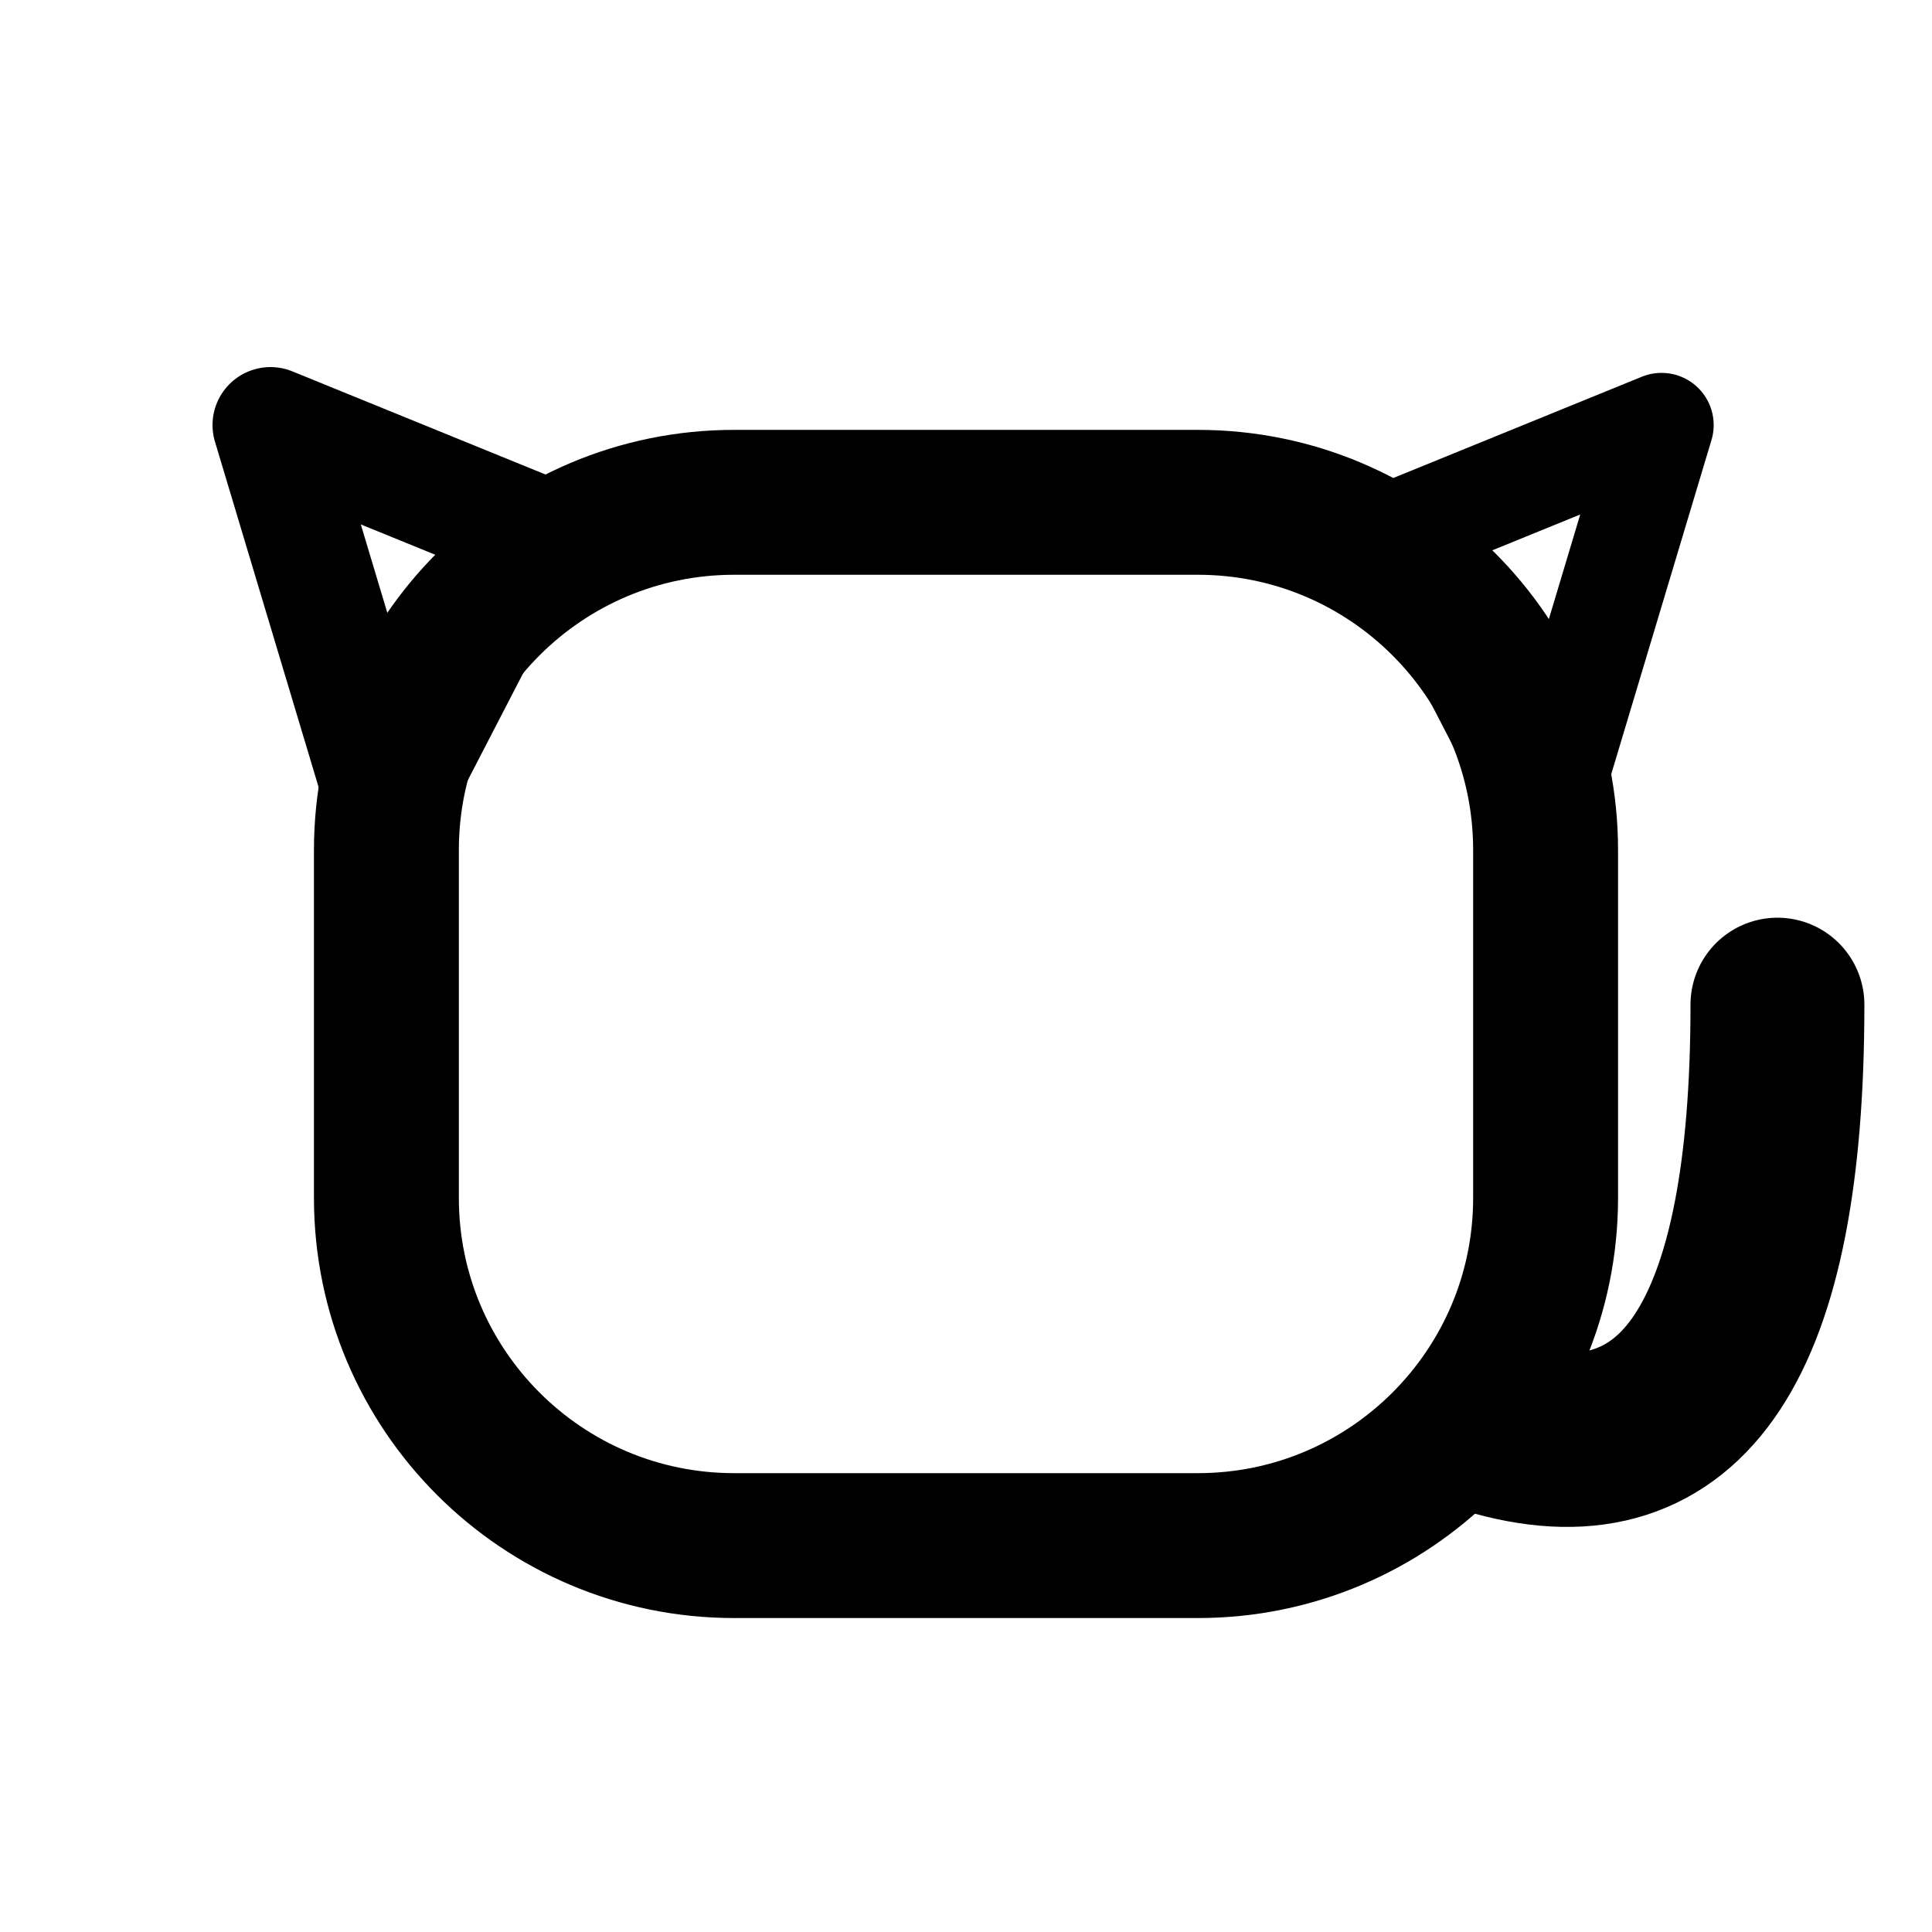
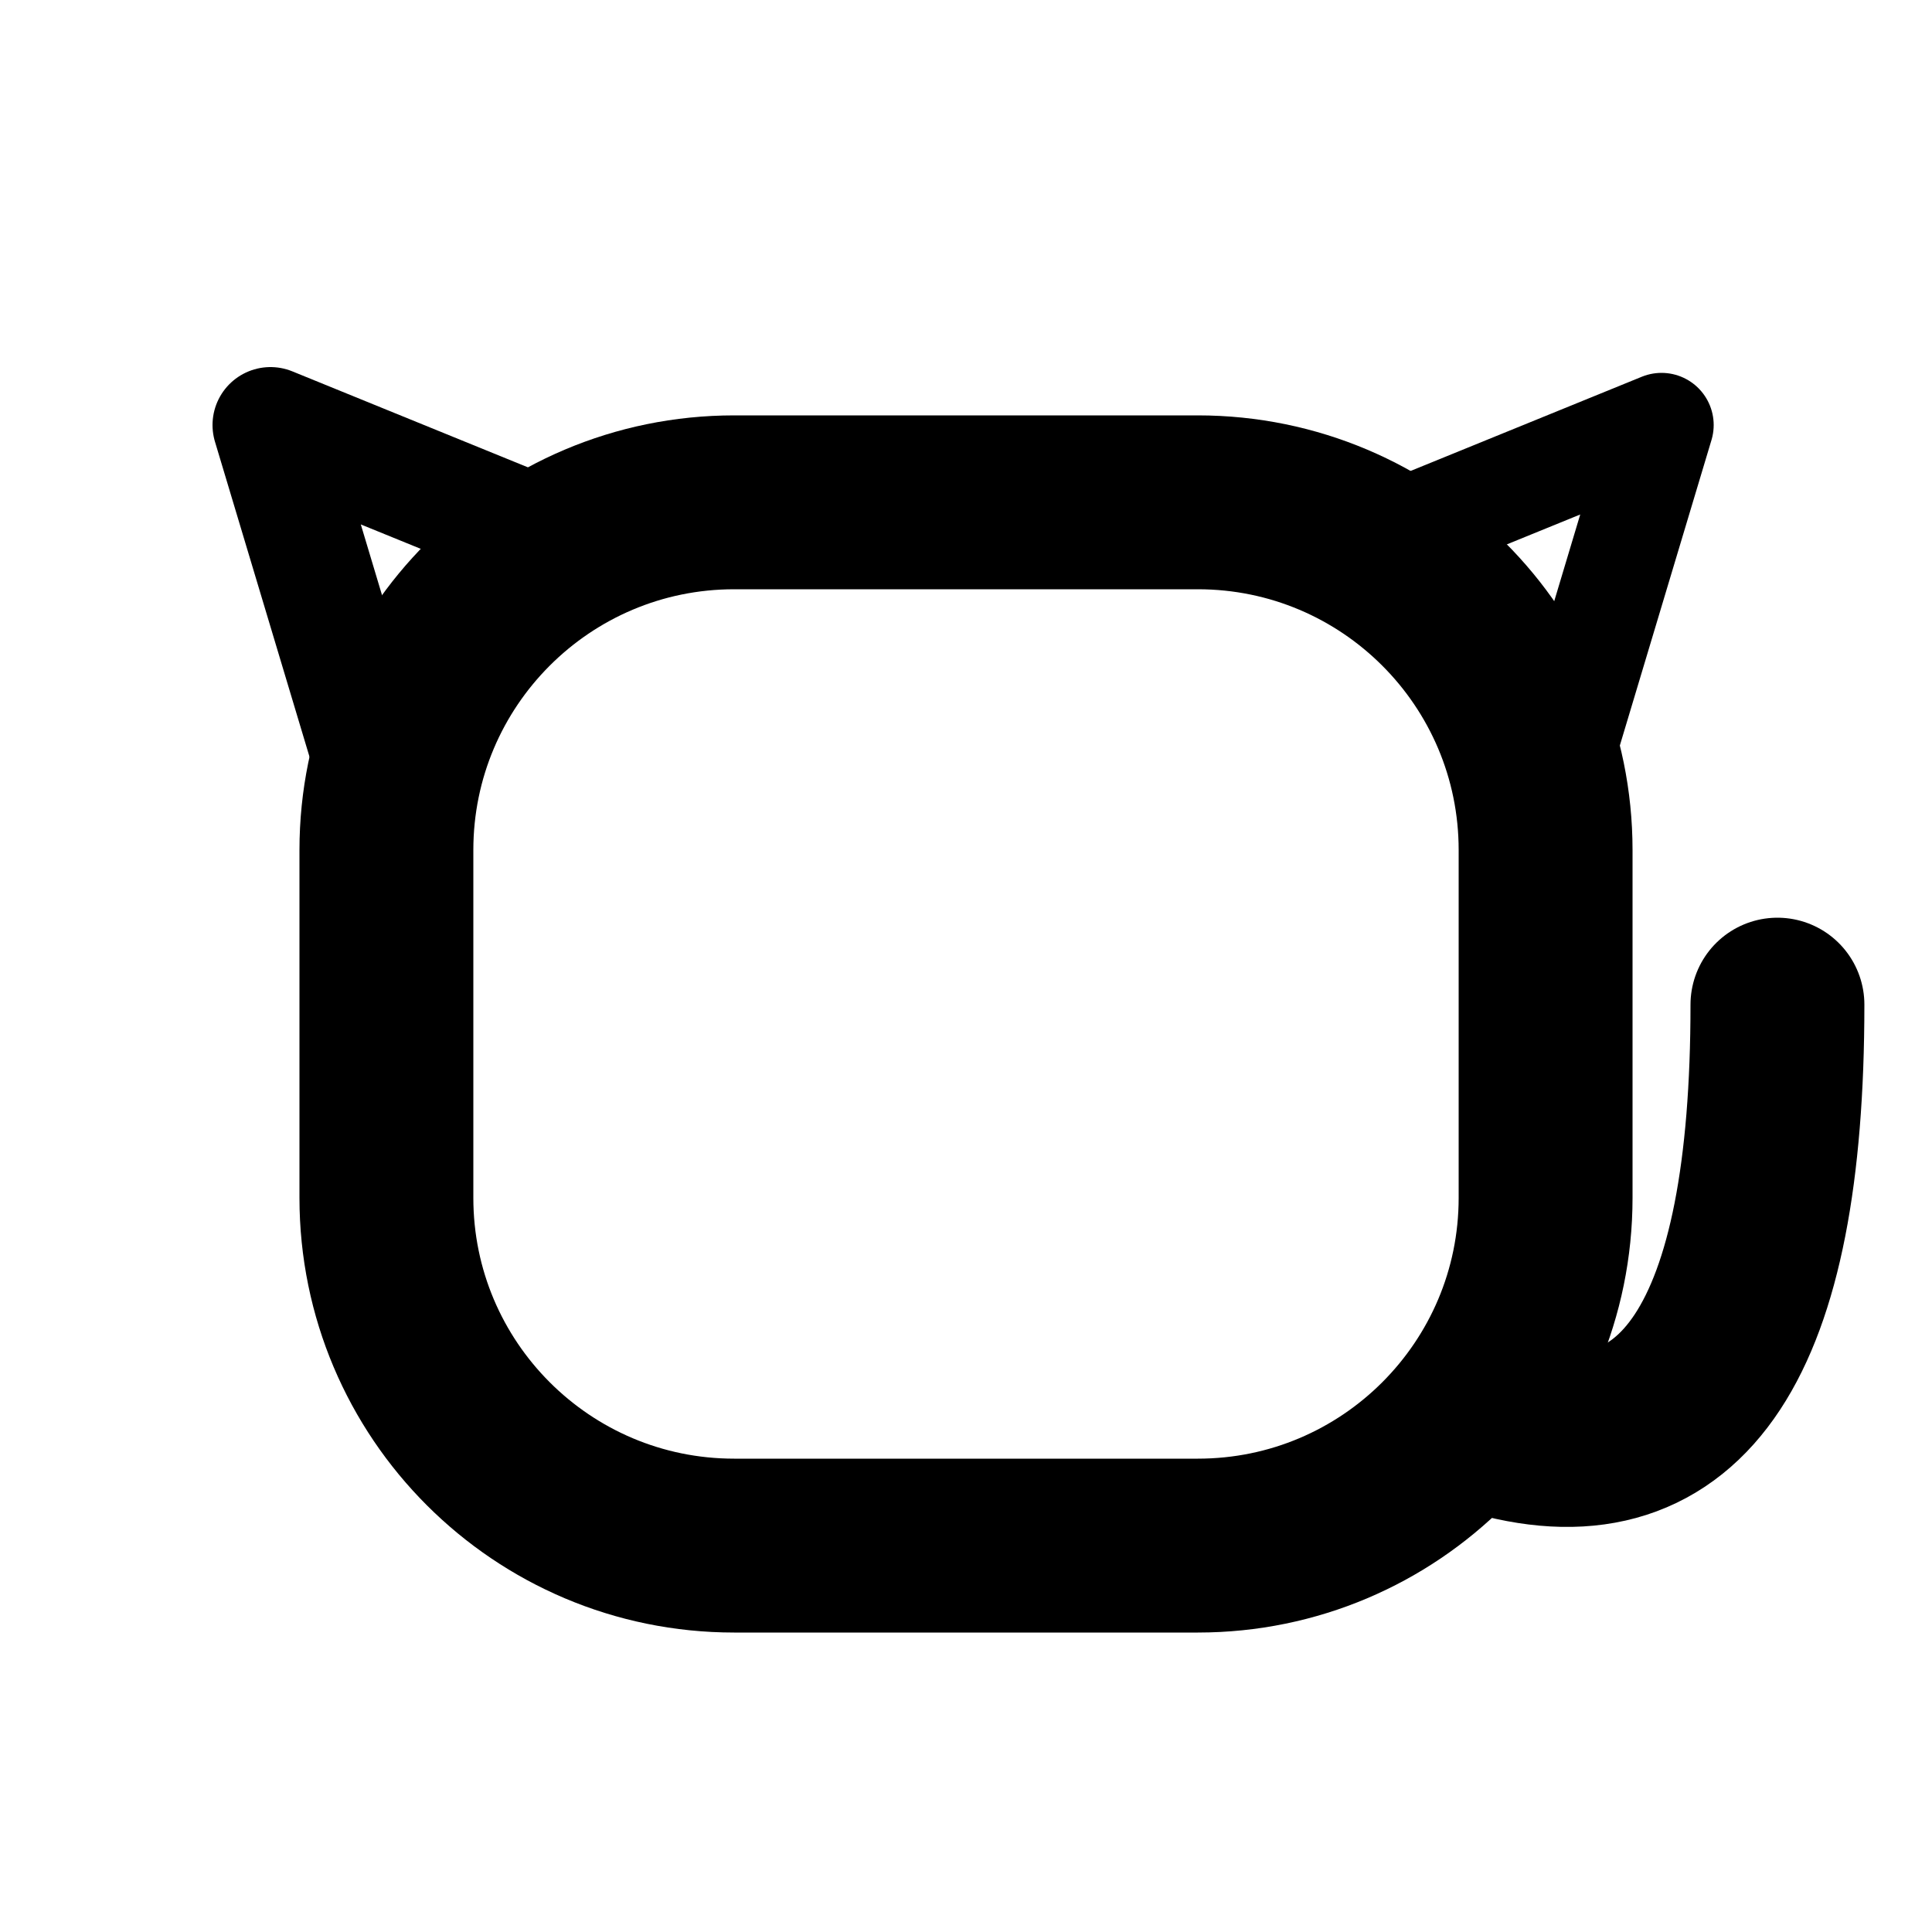
<svg xmlns="http://www.w3.org/2000/svg" width="20" height="20" viewBox="0 0 20 20">
  <rect width="20" height="20" fill="none" />
  <path d="M 4 8.4 L 2.8 4.4 L 5.5 5.5 Z" fill="none" stroke="currentColor" stroke-width="1.2" stroke-linejoin="round" stroke-linecap="round" />
  <path d="M 16 8.4 L 17.2 4.4 L 14.5 5.5 Z" fill="none" stroke="currentColor" stroke-width="1.08" stroke-linejoin="round" stroke-linecap="round" />
-   <rect x="4" y="5.2" width="12" height="10.8" rx="3.6" fill="none" stroke="currentColor" stroke-width="1.5" />
+   <rect x="4" y="5.2" width="12" height="10.8" rx="3.6" fill="none" stroke="currentColor" stroke-width="1.8" />
  <path d="M 15.5 14.8 Q 18.4 15.6 18.4 10.4" stroke="currentColor" stroke-width="1.8" fill="none" stroke-linecap="round" />
</svg>
